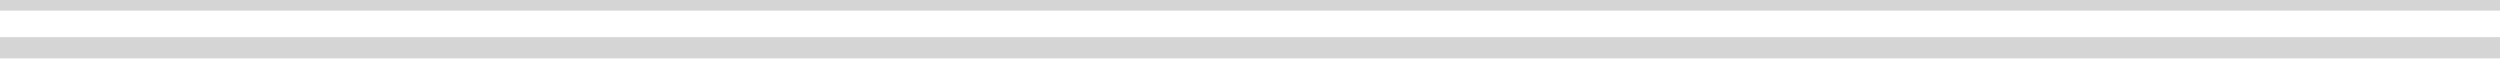
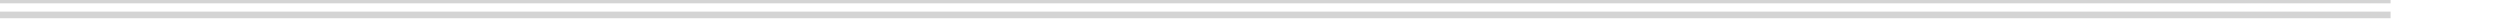
- <svg xmlns="http://www.w3.org/2000/svg" width="471" height="11" viewBox="0 0 471 11" fill="none">
-   <path d="M-50 7H471V11H-50V7Z" fill="#D5D5D5" />
-   <path d="M-50 0H471V2H-50V0Z" fill="#D5D5D5" />
+ <svg xmlns="http://www.w3.org/2000/svg" width="1508" height="11" viewBox="0 0 1508 11" fill="none">
+   <path d="M-8 7H1442V11H-8V7Z" fill="#D4D4D4" />
+   <path d="M-8 0H1442V2H-8V0Z" fill="#D4D4D4" />
</svg>
